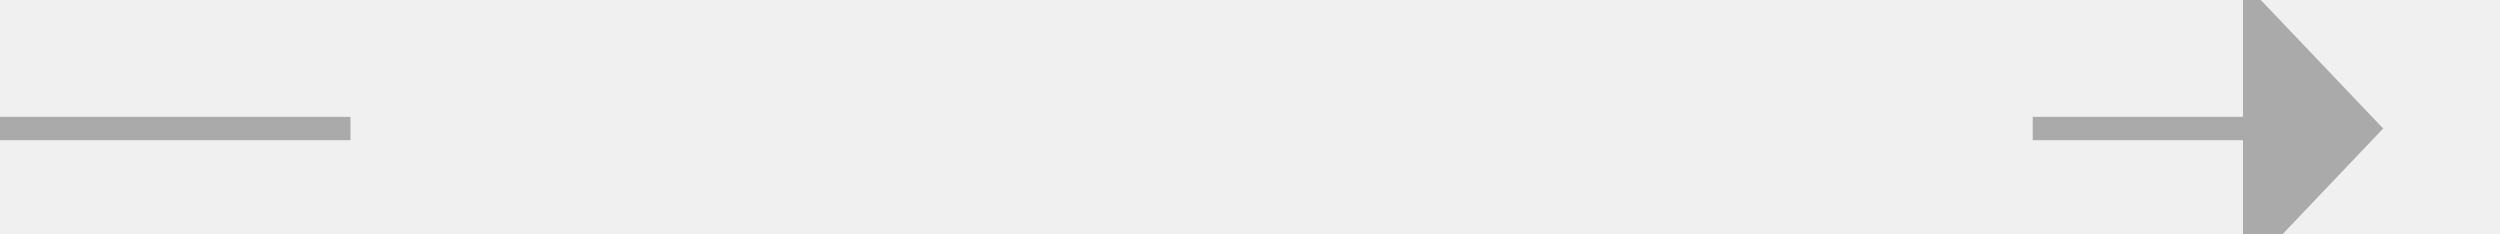
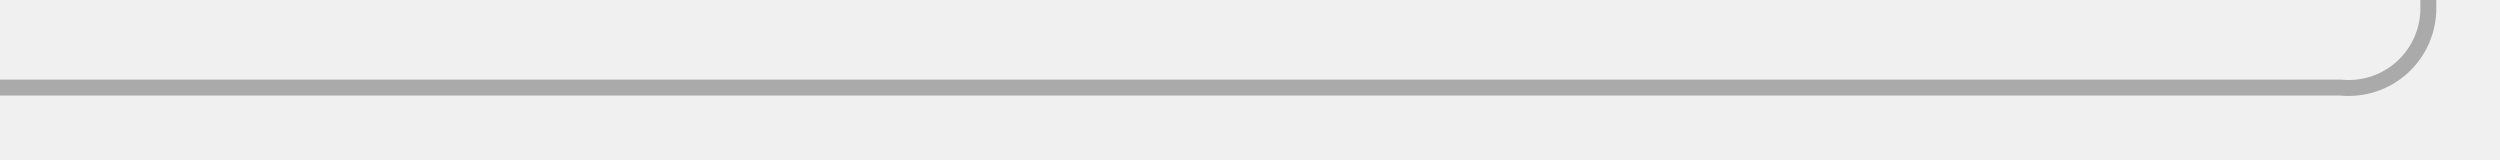
- <svg xmlns="http://www.w3.org/2000/svg" version="1.1" width="107px" height="10px" preserveAspectRatio="xMinYMid meet" viewBox="389 282  107 8">
-   <defs>
-     <mask fill="white" id="clip269">
-       <path d="M 404 273  L 476 273  L 476 298  L 404 298  Z M 389 273  L 500 273  L 500 298  L 389 298  Z " fill-rule="evenodd" />
-     </mask>
-   </defs>
-   <path d="M 404 286.5  L 389 286.5  M 476 286.5  L 486 286.5  " stroke-width="1" stroke="#aaaaaa" fill="none" />
-   <path d="M 485 292.8  L 491 286.5  L 485 280.2  L 485 292.8  Z " fill-rule="nonzero" fill="#aaaaaa" stroke="none" mask="url(#clip269)" />
+ <svg xmlns="http://www.w3.org/2000/svg" version="1.1" width="157px" height="10px" preserveAspectRatio="xMinYMid meet" viewBox="389 702  157 8">
+   <path d="M 389 706.5  L 536 706.5  A 5 5 0 0 0 541.5 701.5 L 541.5 639  " stroke-width="1" stroke="#aaaaaa" fill="none" />
+   <path d="M 547.8 640  L 541.5 634  L 535.2 640  L 547.8 640  Z " fill-rule="nonzero" fill="#aaaaaa" stroke="none" />
</svg>
